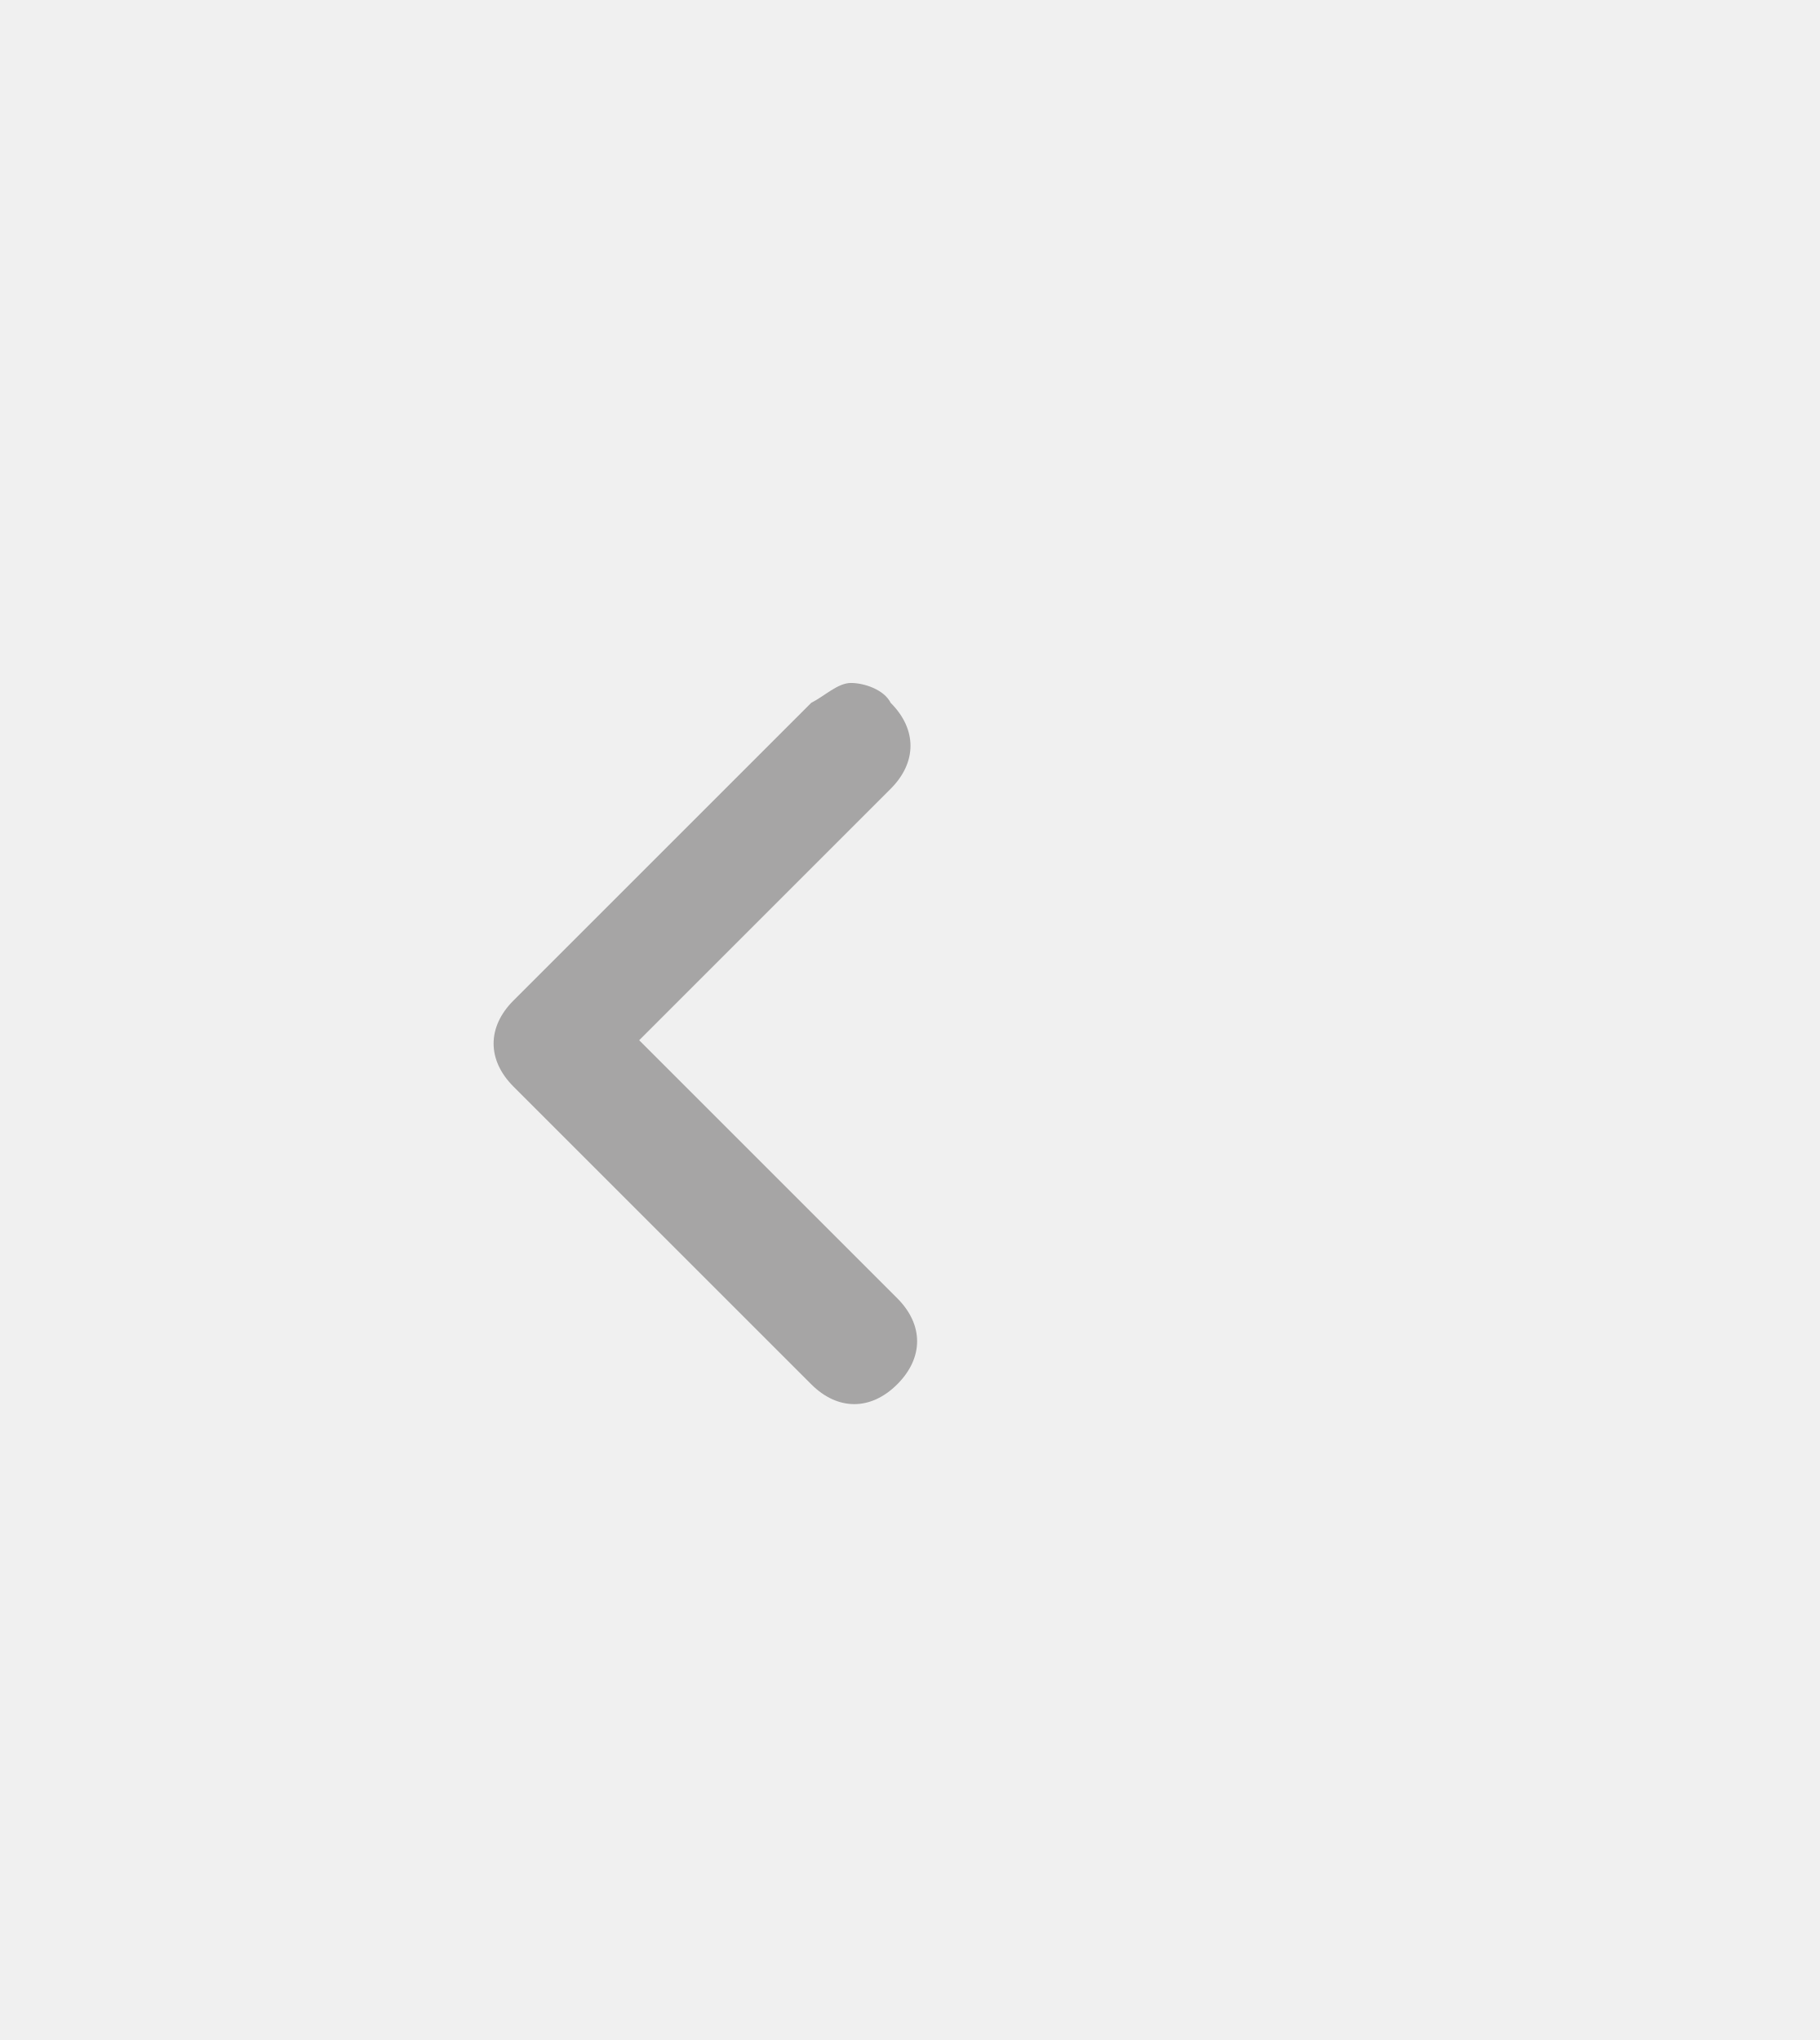
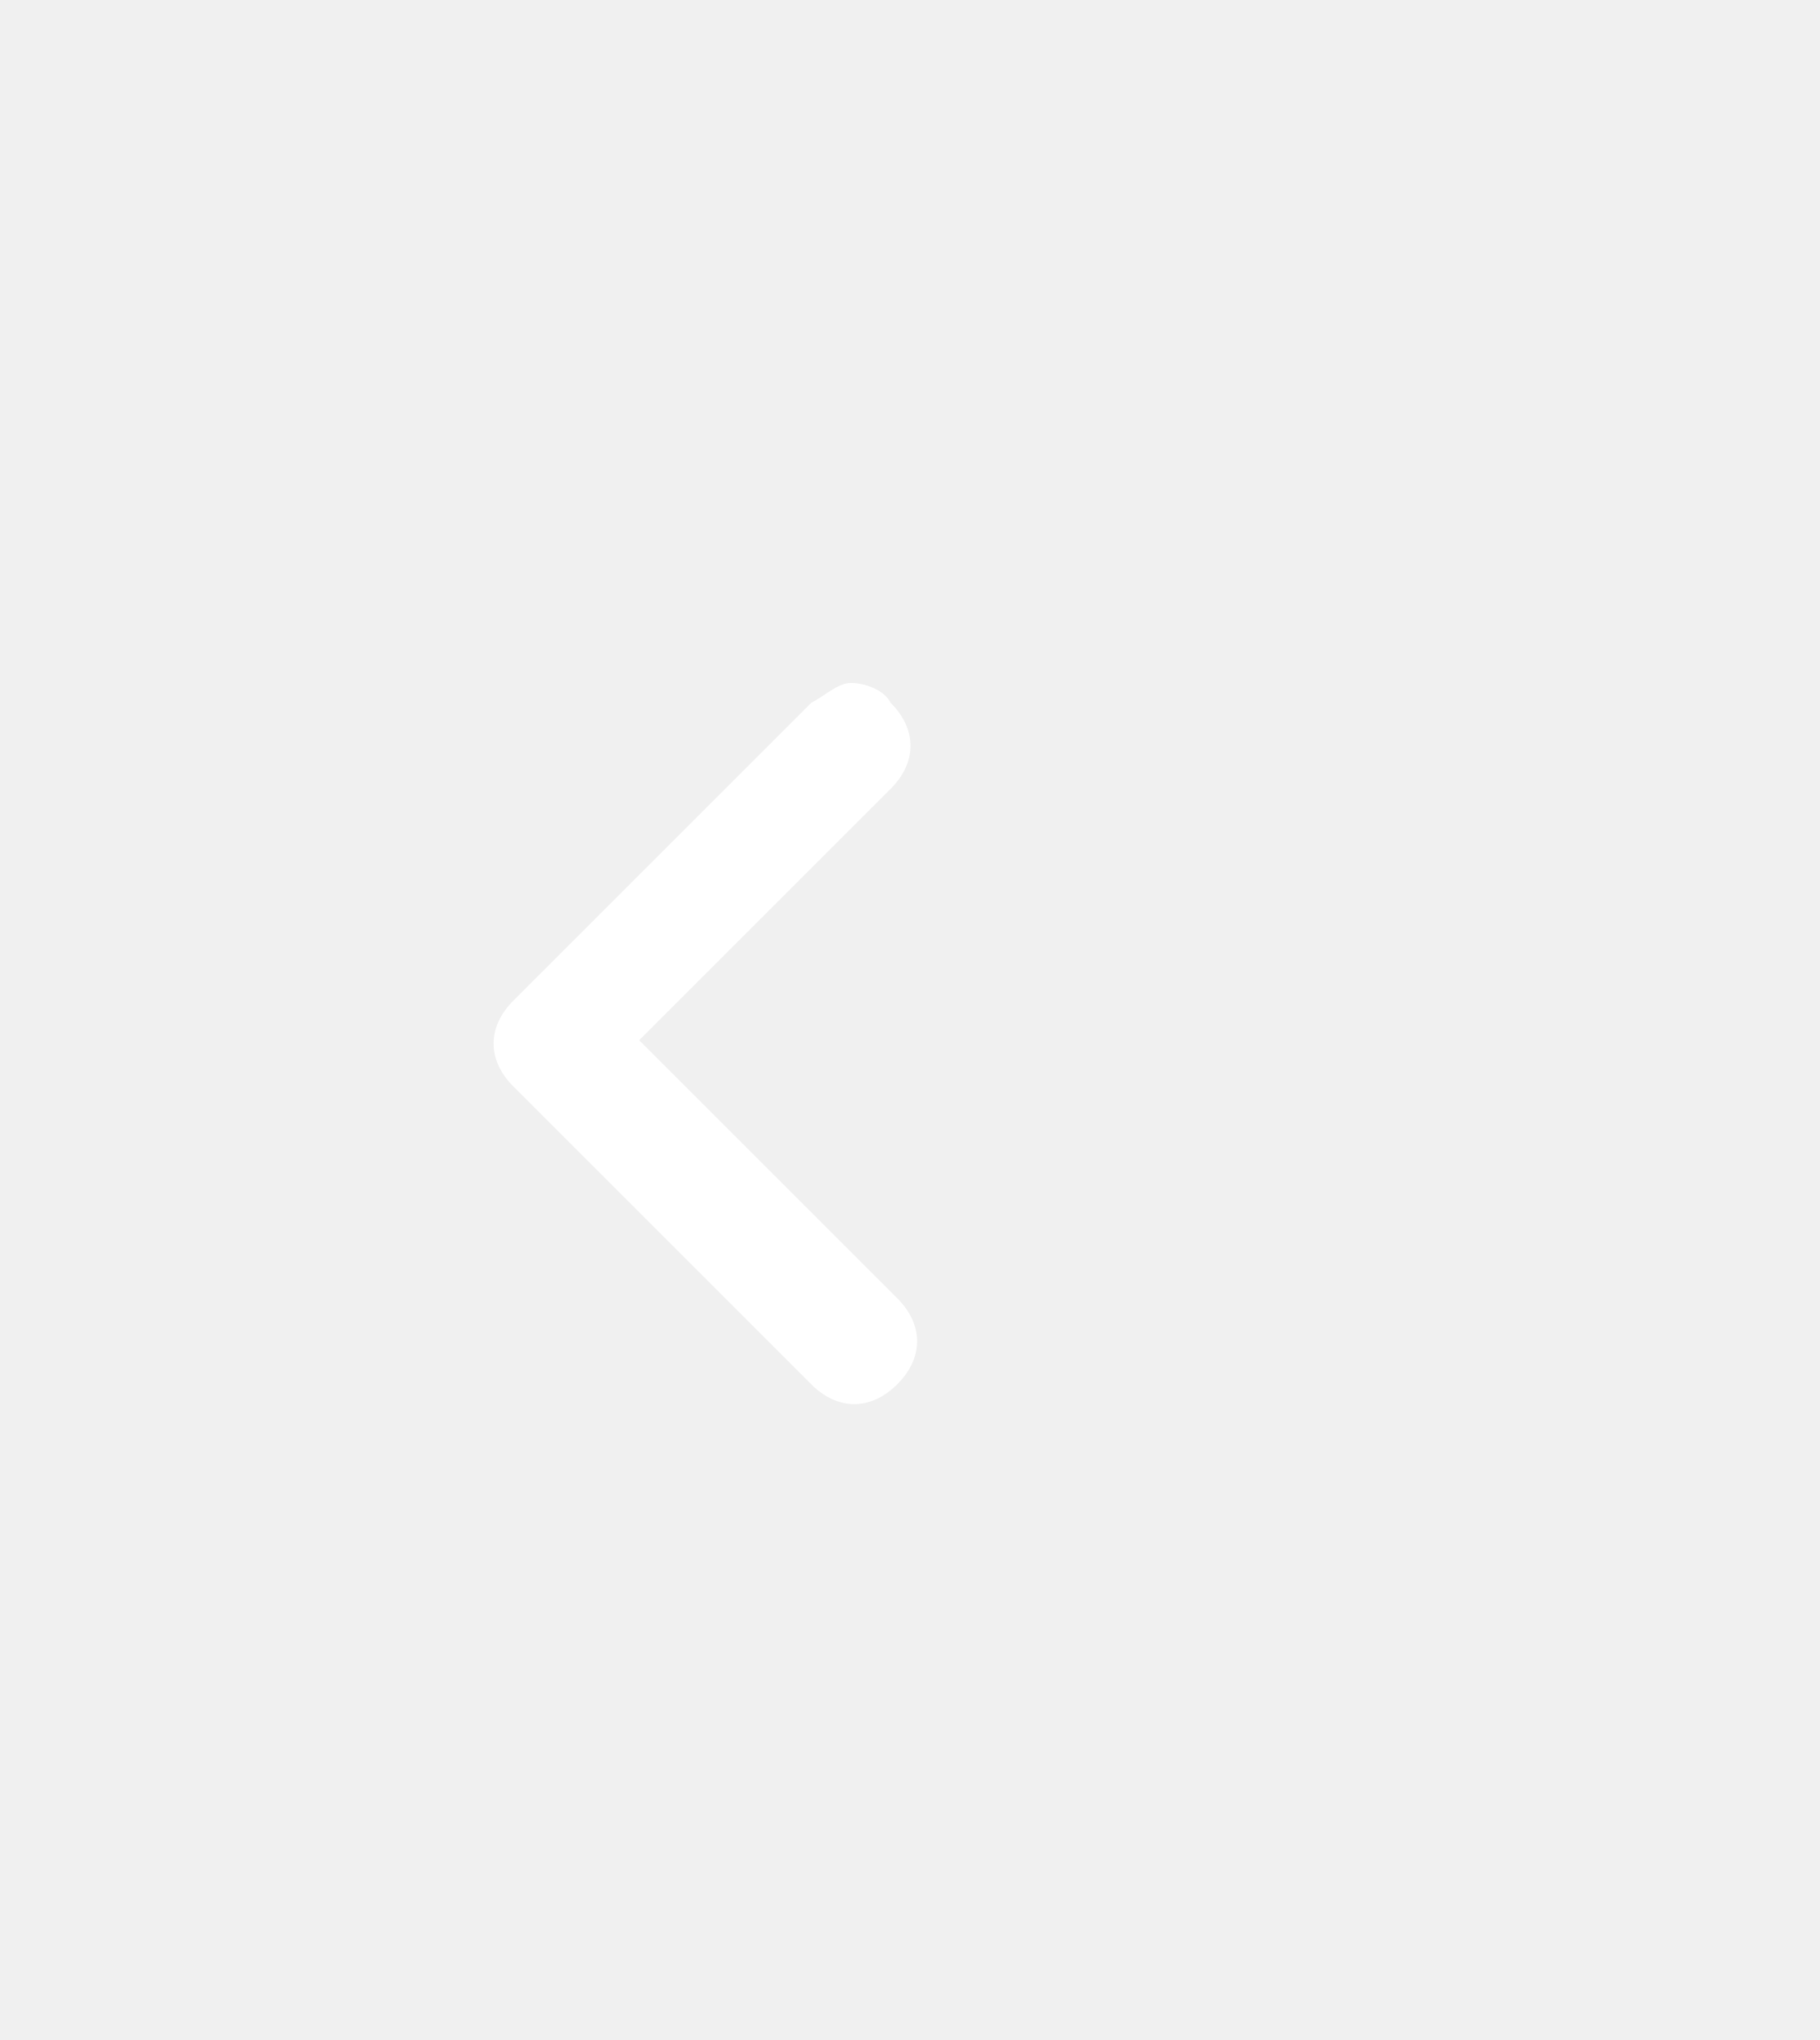
- <svg xmlns="http://www.w3.org/2000/svg" width="33" height="37" viewBox="0 0 33 37" fill="none">
-   <path fill-rule="evenodd" clip-rule="evenodd" d="M15.431 12.387C15.671 12.387 16.031 12.507 16.151 12.747C16.631 13.227 16.631 13.827 16.151 14.307L11.591 18.867L16.271 23.547C16.751 24.027 16.751 24.627 16.271 25.107C15.791 25.587 15.191 25.587 14.711 25.107L9.311 19.707C8.831 19.227 8.831 18.627 9.311 18.147L14.711 12.747C14.951 12.627 15.191 12.387 15.431 12.387Z" fill="#A6A5A5" />
+ <svg xmlns="http://www.w3.org/2000/svg" width="33" height="37" viewBox="0 0 33 37" fill="#fffff">
+   <path fill-rule="evenodd" clip-rule="evenodd" d="M15.431 12.387C15.671 12.387 16.031 12.507 16.151 12.747C16.631 13.227 16.631 13.827 16.151 14.307L11.591 18.867L16.271 23.547C16.751 24.027 16.751 24.627 16.271 25.107C15.791 25.587 15.191 25.587 14.711 25.107L9.311 19.707C8.831 19.227 8.831 18.627 9.311 18.147L14.711 12.747C14.951 12.627 15.191 12.387 15.431 12.387Z" fill="#FFFFFF" />
</svg>
